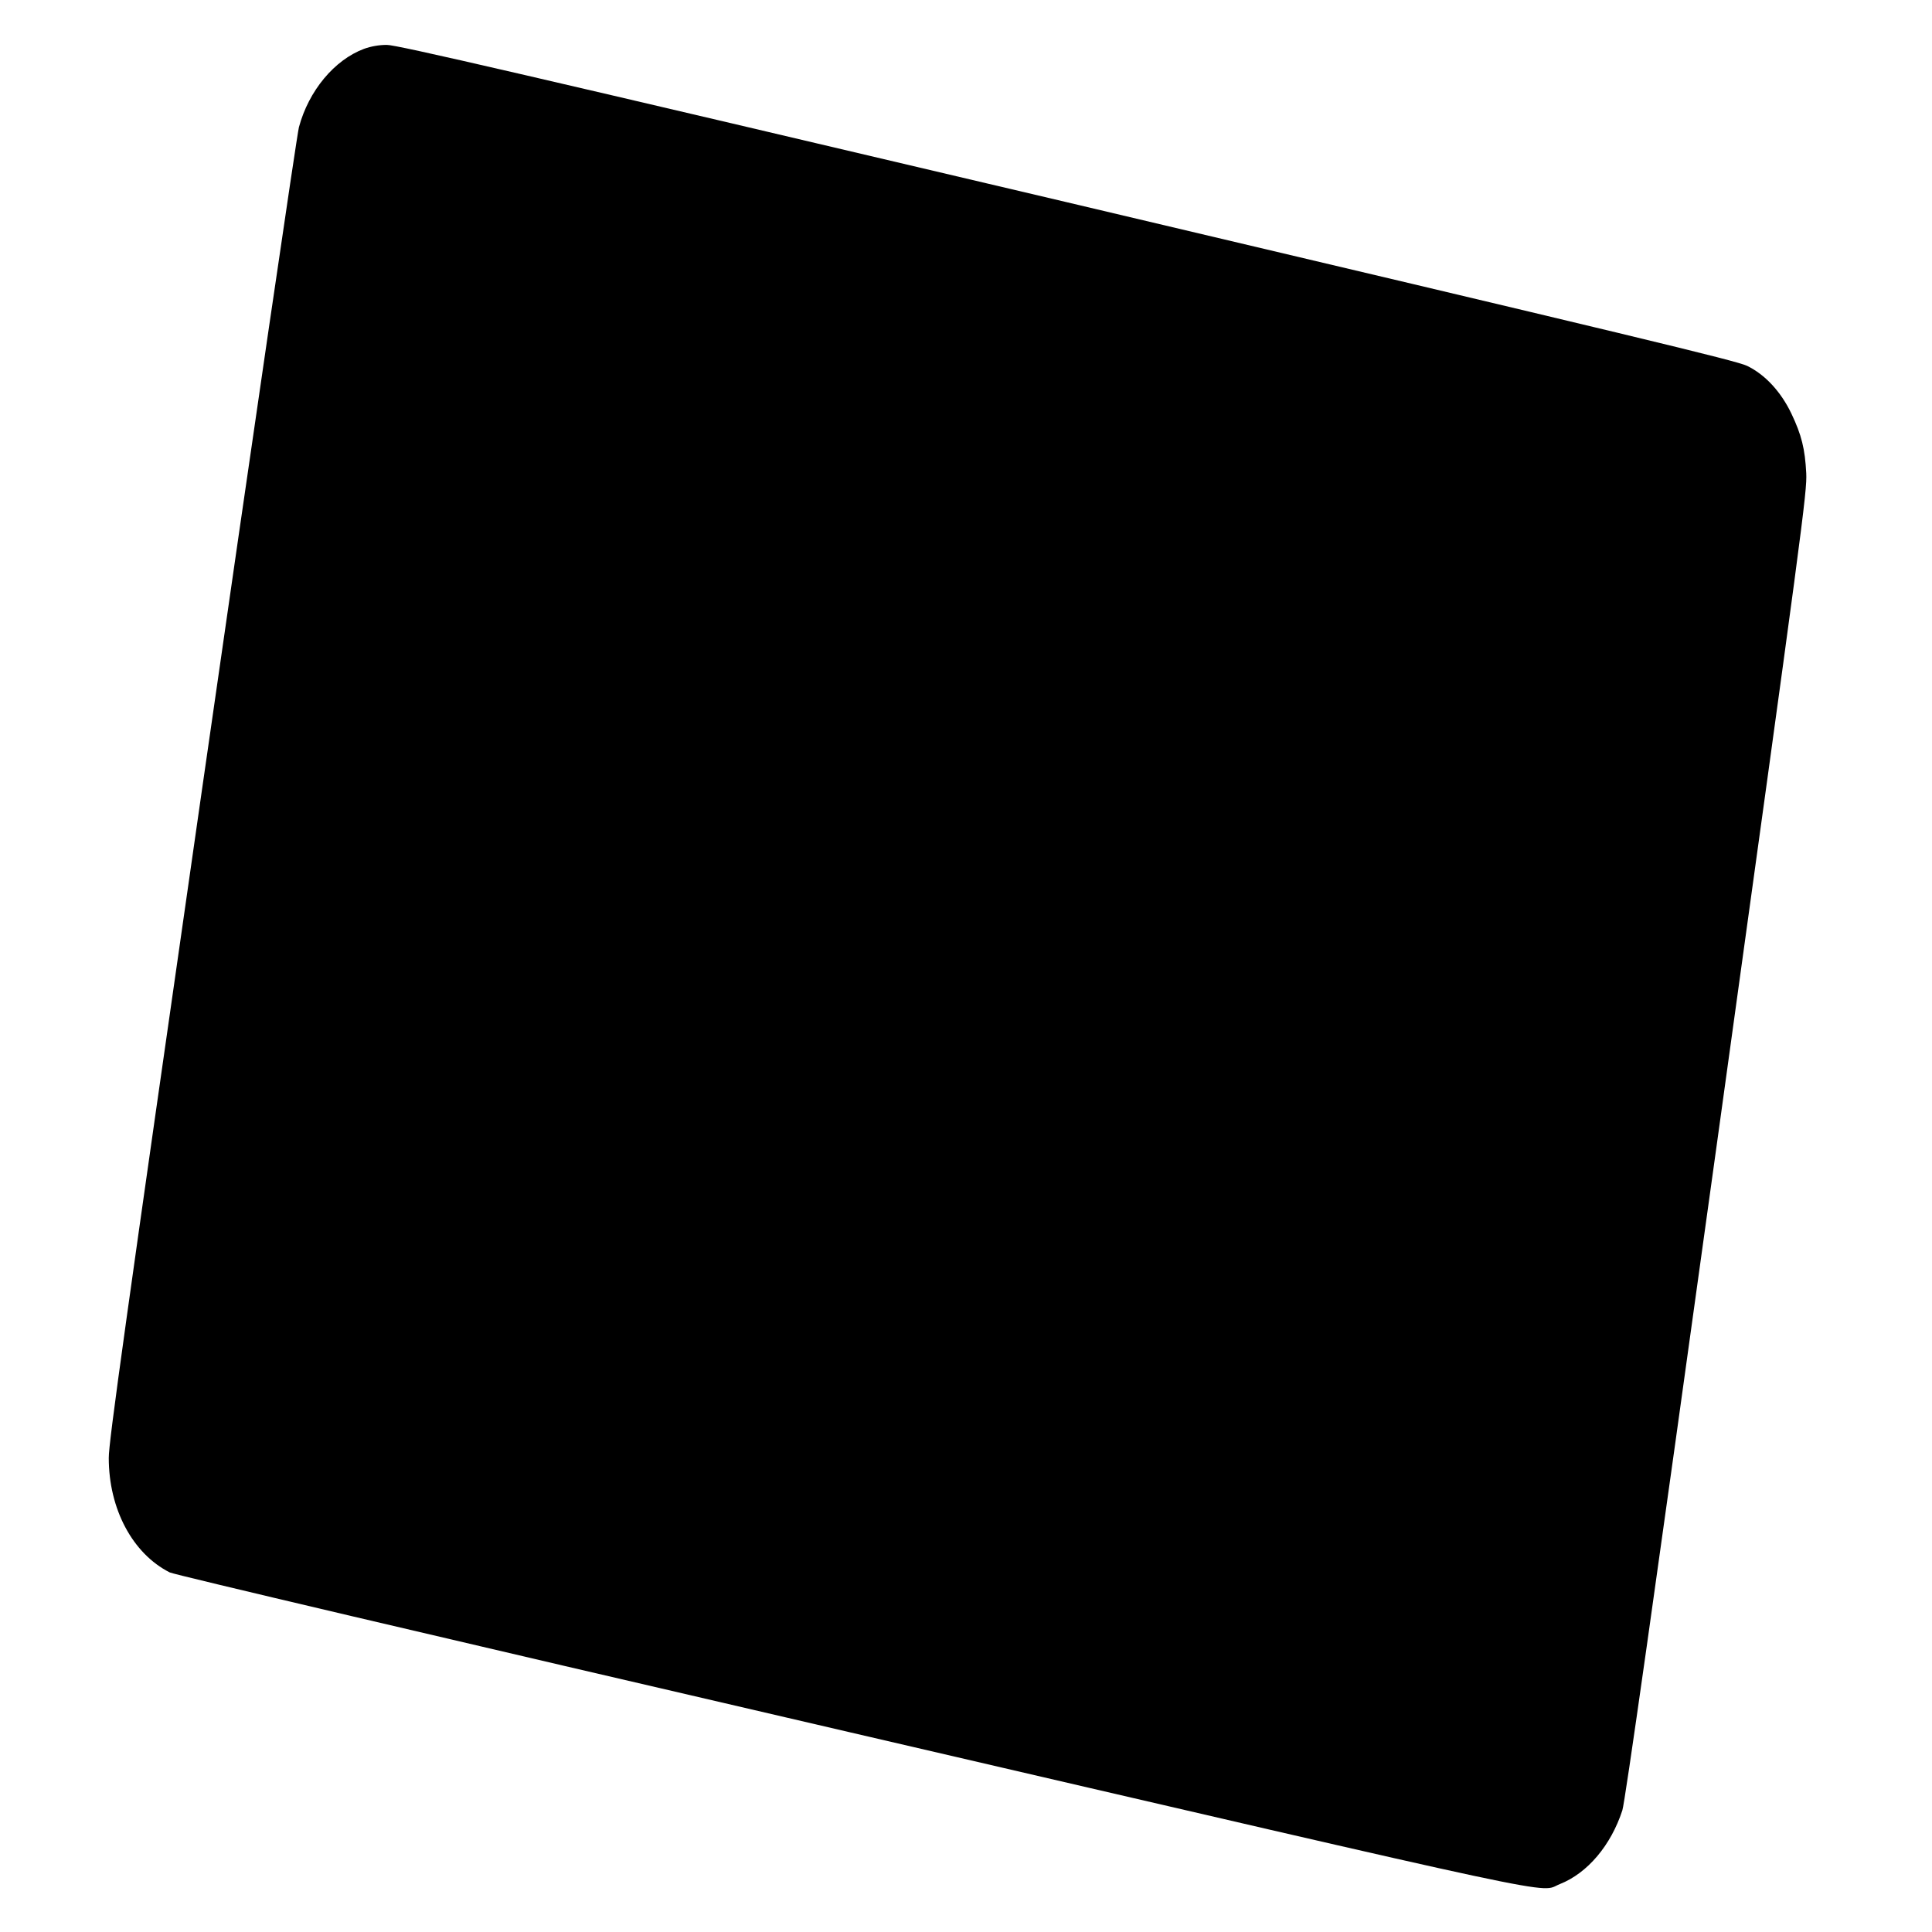
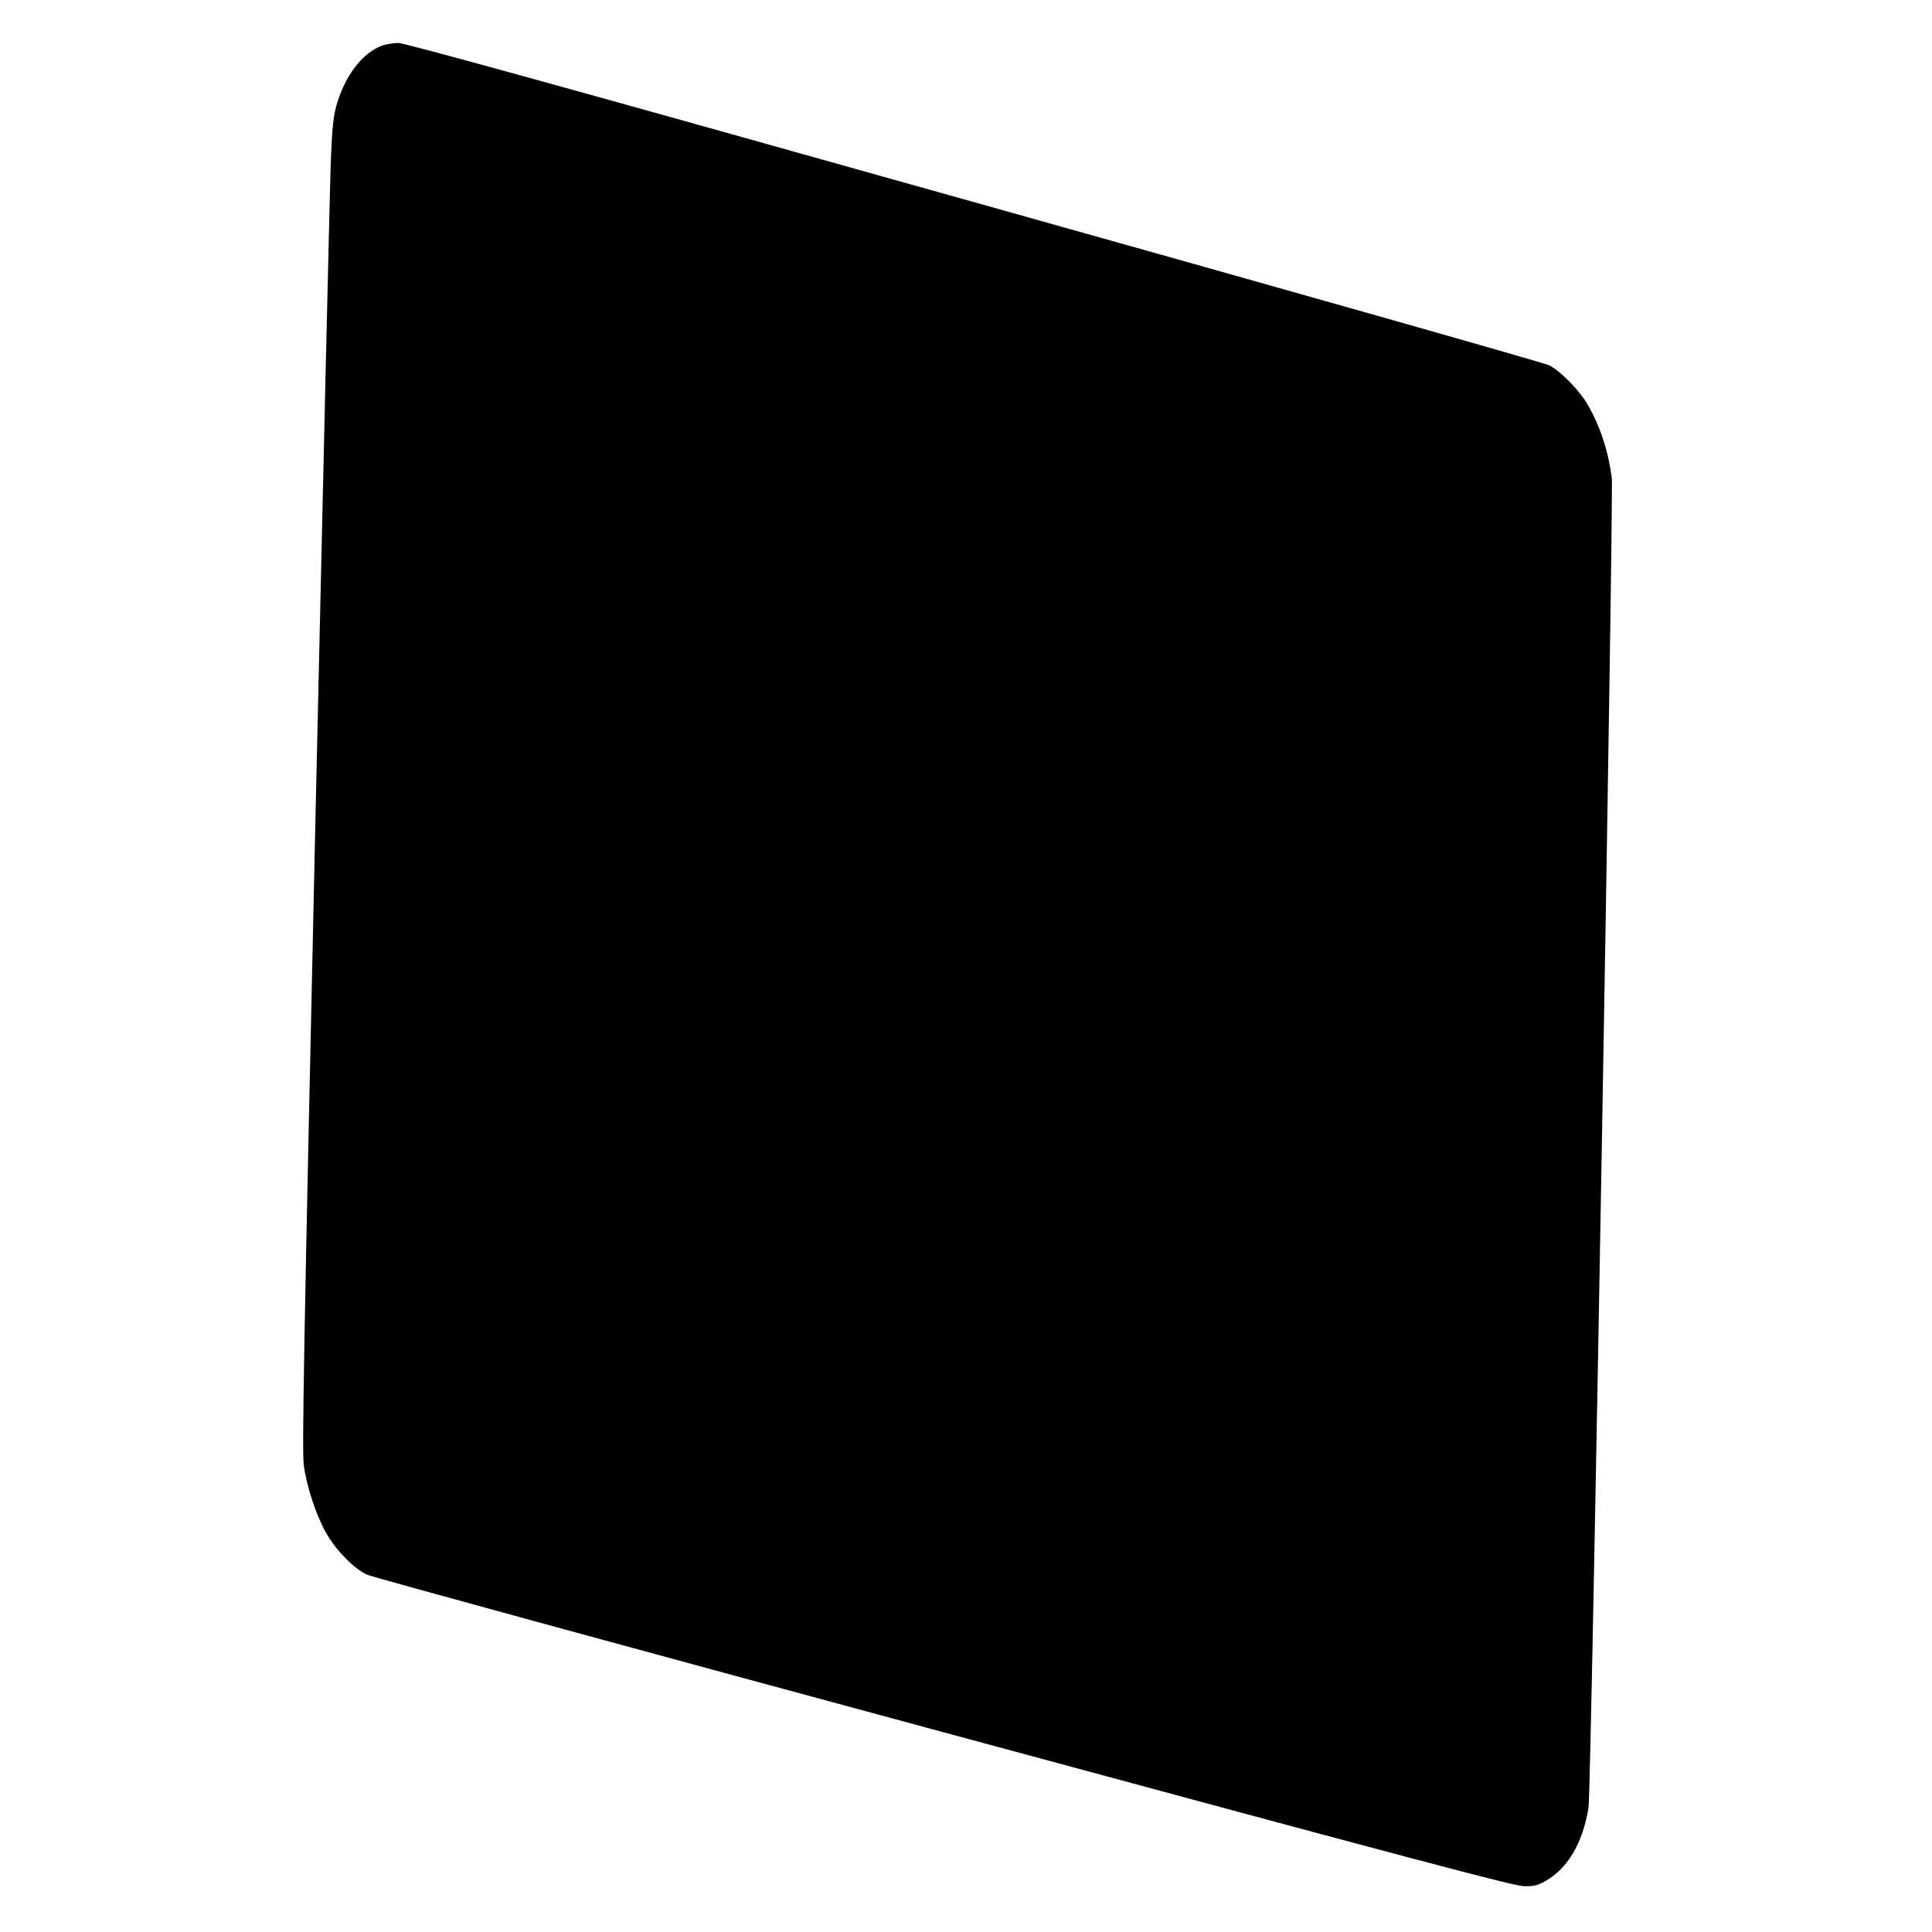
- <svg xmlns="http://www.w3.org/2000/svg" version="1.0" width="1080pt" height="1080pt" viewBox="0 0 1080 1080" preserveAspectRatio="xMidYMid meet">
-   <g transform="translate(0,1080) scale(0.1,-0.1)" fill="#000000" stroke="none">
-     <path d="M2035 10527 c-166 -62 -309 -234 -364 -438 -11 -41 -255 -1707 -542 -3704 -426 -2967 -522 -3649 -521 -3735 0 -285 133 -535 341 -640 27 -13 1428 -343 3795 -892 4136 -960 3851 -899 3976 -850 154 61 285 216 349 412 15 46 172 1154 527 3715 482 3479 506 3655 501 3760 -7 136 -26 213 -83 333 -59 123 -147 218 -248 267 -61 29 -602 159 -3804 915 -3059 721 -3746 880 -3800 879 -44 0 -88 -8 -127 -22z" />
-   </g>
+ <svg xmlns="http://www.w3.org/2000/svg" width="1080" height="1080" viewBox="0 0 1080 1080" fill="none">
+   <path d="M213.9 25.4C202.6 29.4 192.8 42.2 188 59.2C186.4 64.9 185.7 71.3 185 88C184.5 99.8 180.6 266.9 176.3 459.4C169.8 754 168.8 810.8 169.8 818.8C171.3 830.6 176.7 847.1 182.3 856.9C187.7 866.5 197.8 876.8 205 880.2C208 881.6 353.4 921.3 528 968.5C790.8 1039.6 846.6 1054.4 852 1054.4C857.4 1054.5 859.4 1054 863.8 1051.6C876.3 1044.6 884.9 1030.1 888 1010.3C889.5 1000.9 902.1 276.3 901 267.1C899 252 894.4 237.9 887.4 226C882.9 218.2 872.2 207.3 866 204.2C863.5 202.9 718.9 161.9 544.5 113C310.3 47.2 226.2 24 222.5 24C219.8 24.1 215.9 24.7 213.9 25.4Z" fill="black" />
</svg>
